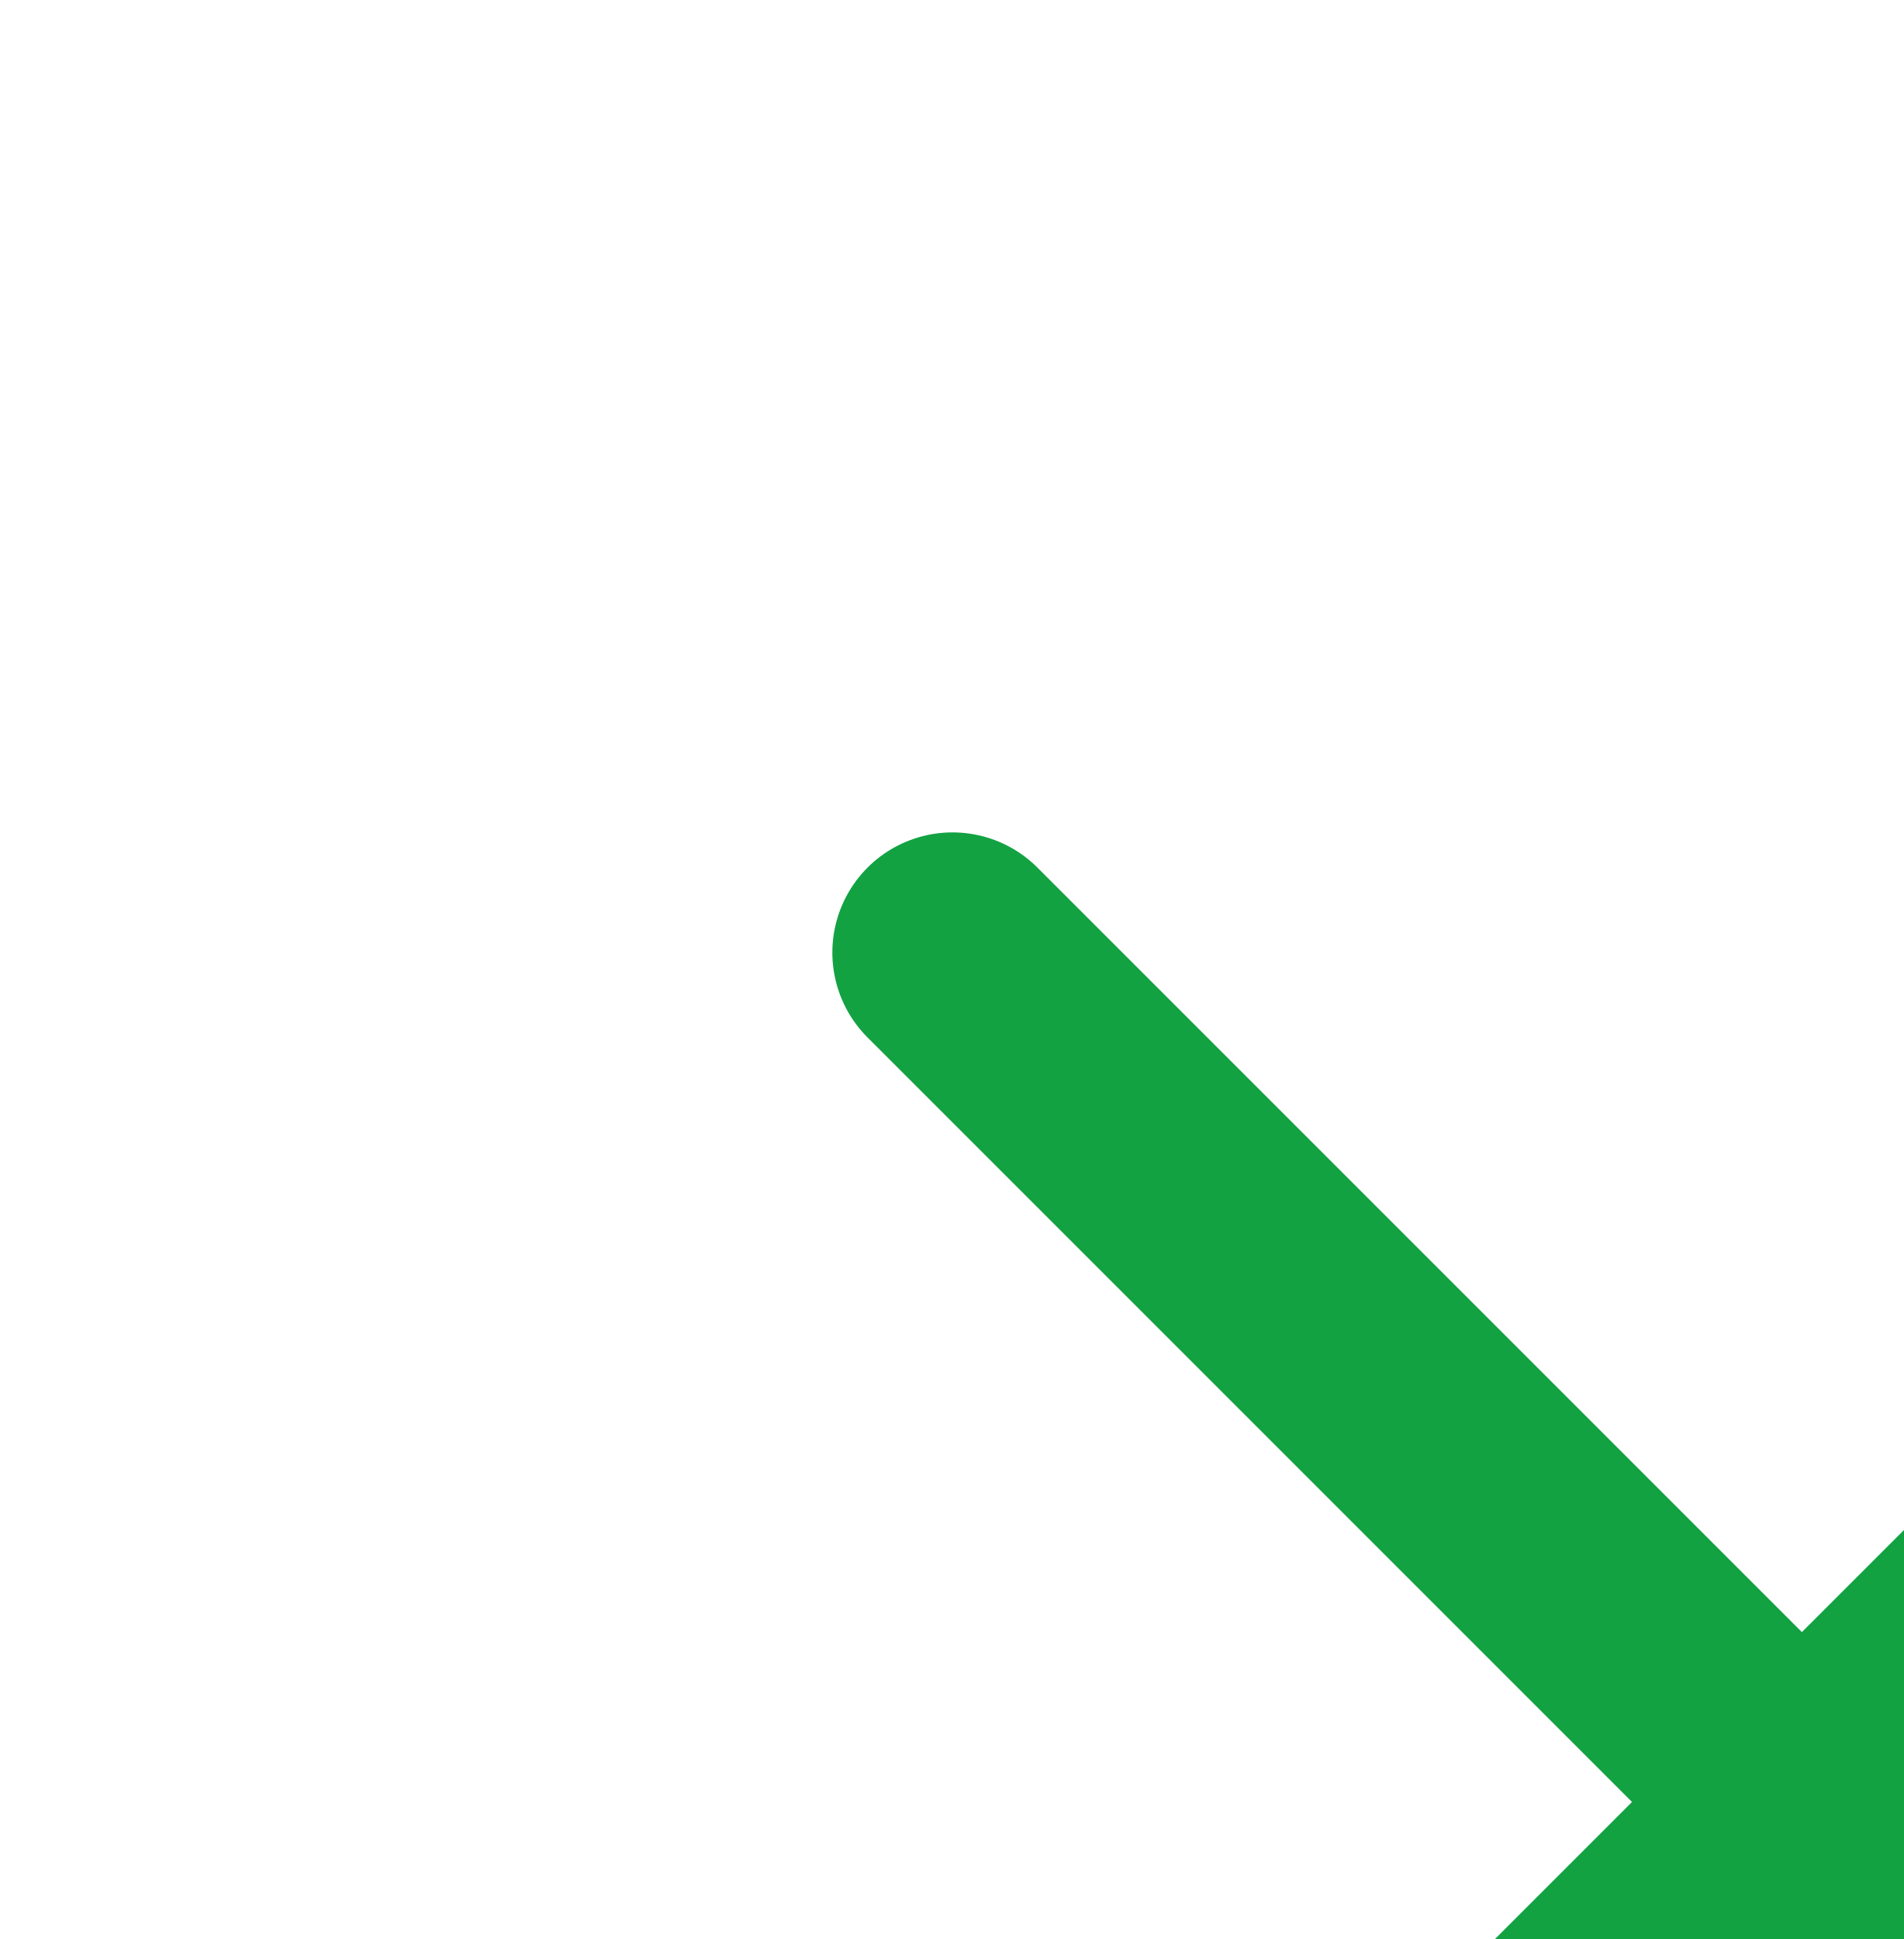
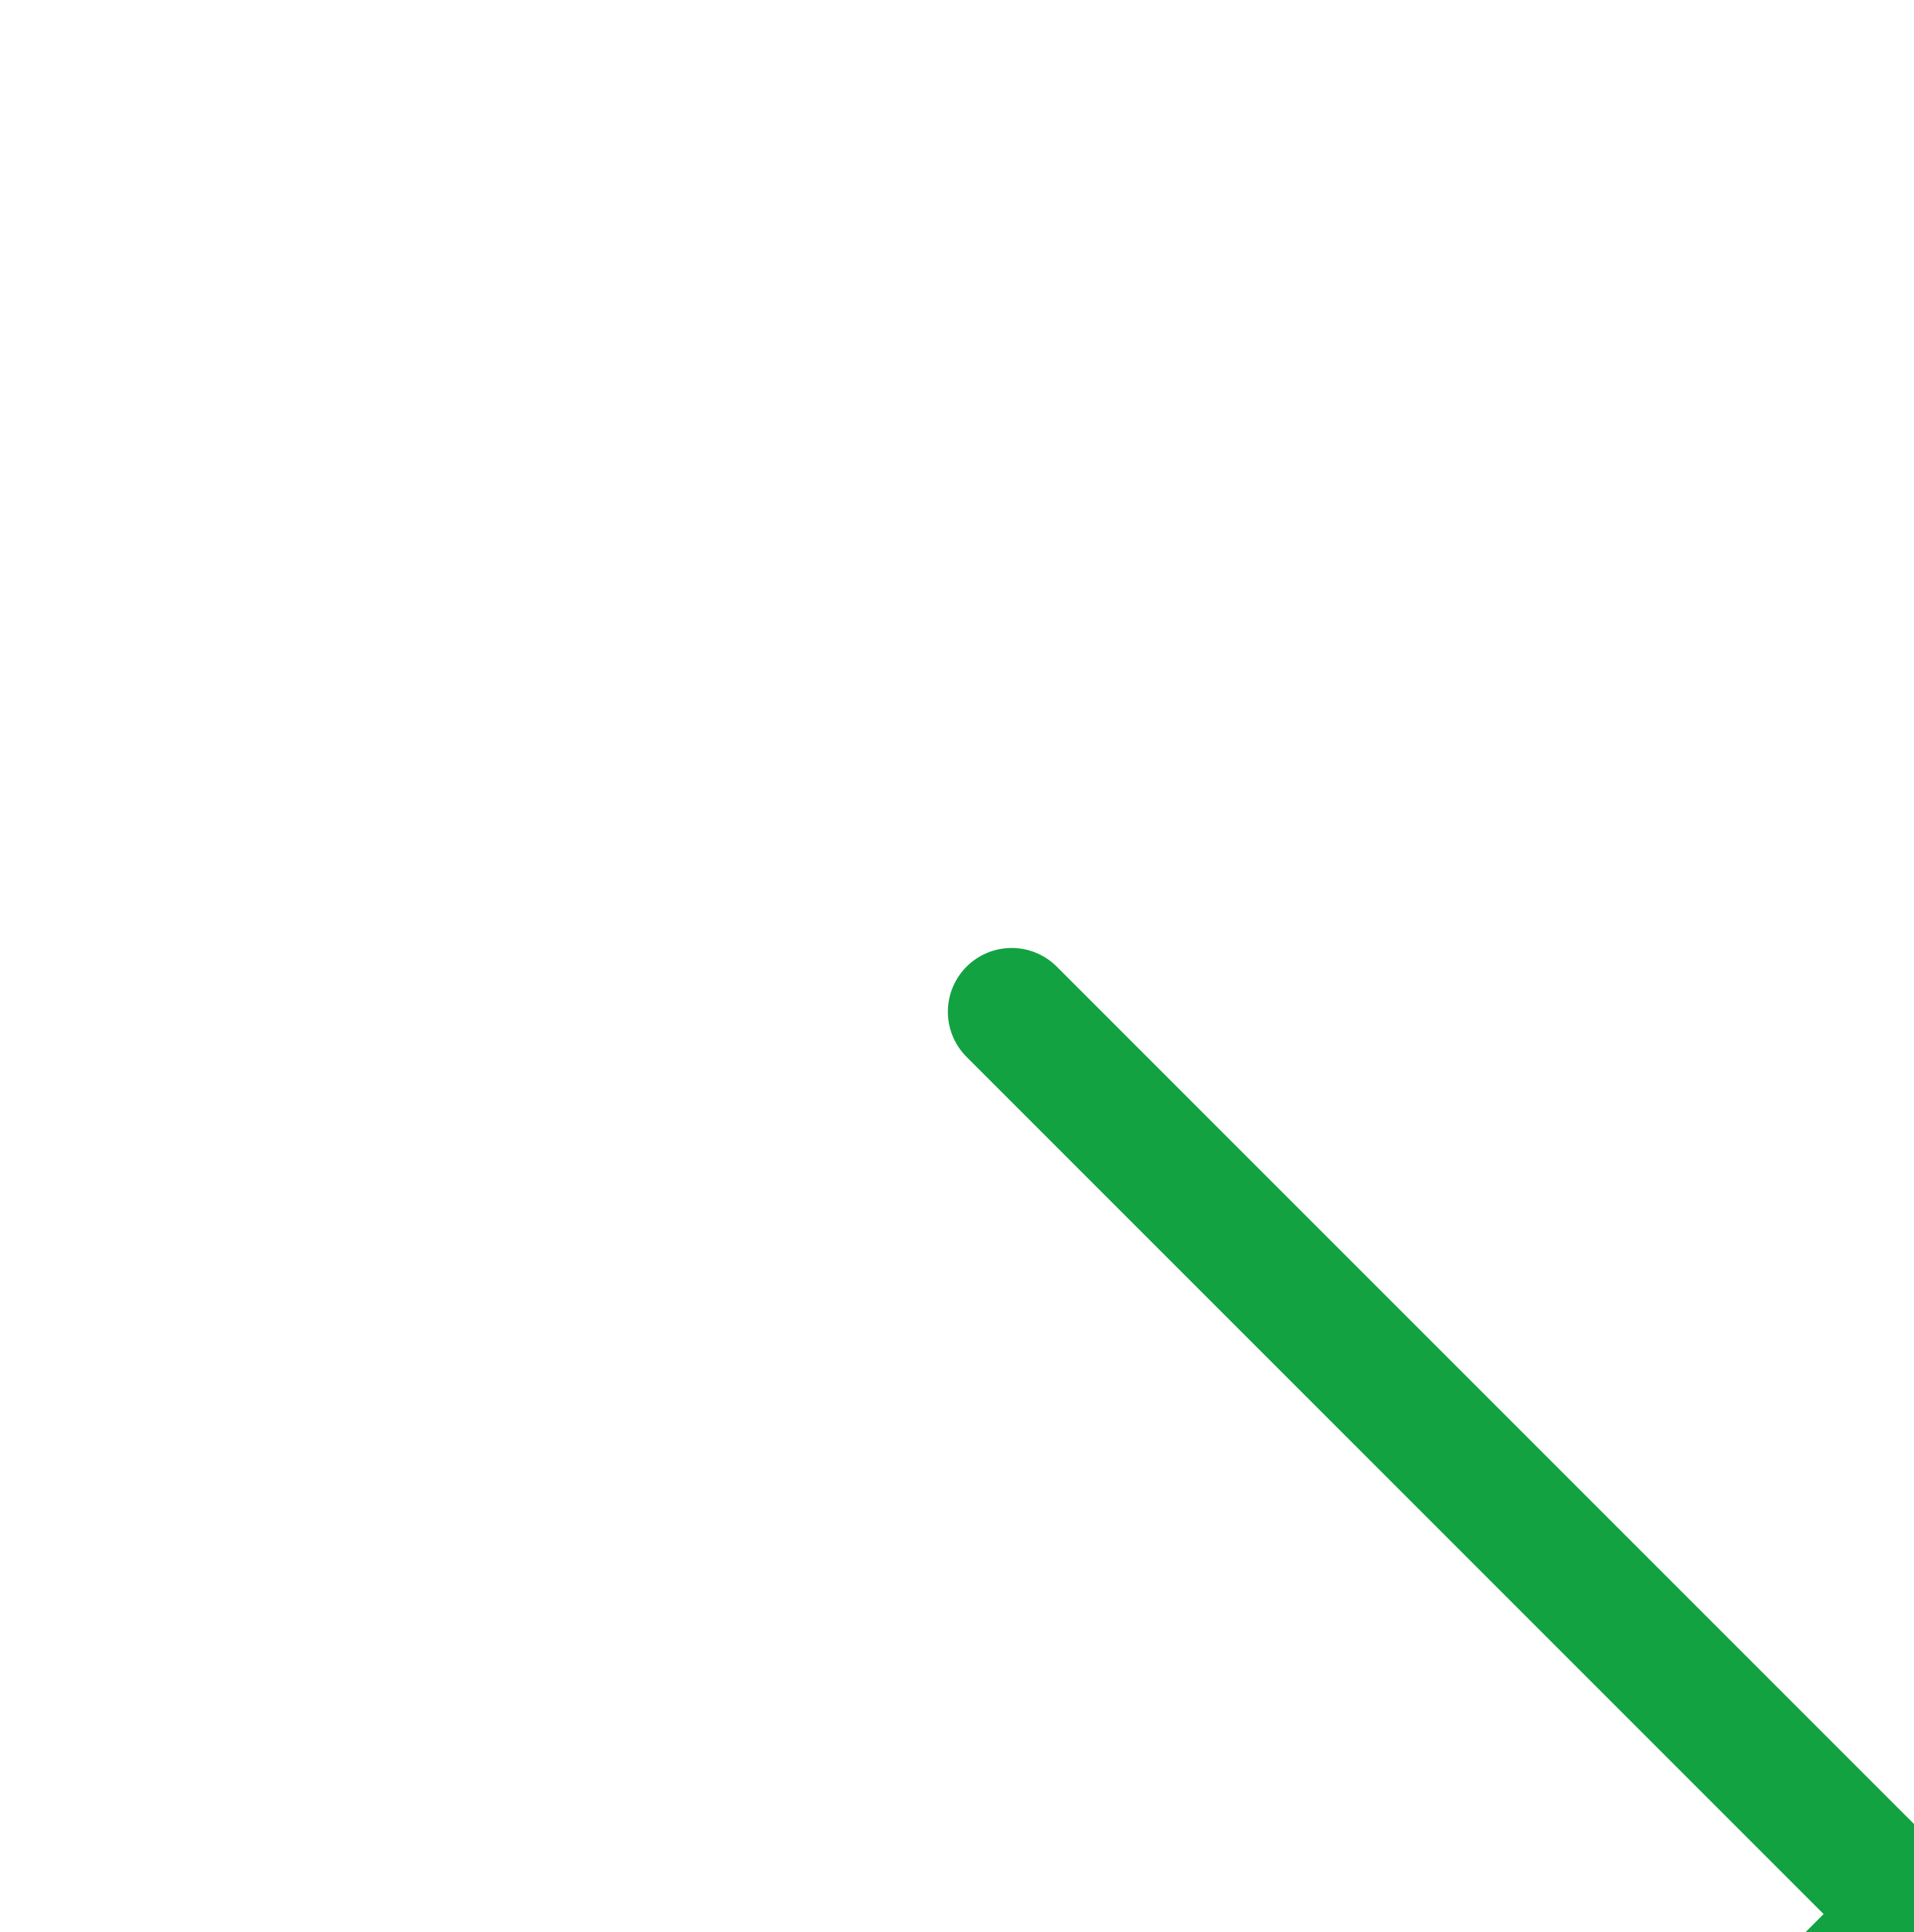
- <svg xmlns="http://www.w3.org/2000/svg" id="icon-close" fill="none" stroke="#12A242" stroke-width="2" stroke-linecap="round">
+ <svg xmlns="http://www.w3.org/2000/svg" id="icon-close" fill="none" stroke="#12A242" stroke-width="1" stroke-linecap="round">
  <path d="M22.071 22.071L7.929 7.929" />
  <path d="M22.071 7.929L7.929 22.071" />
</svg>
